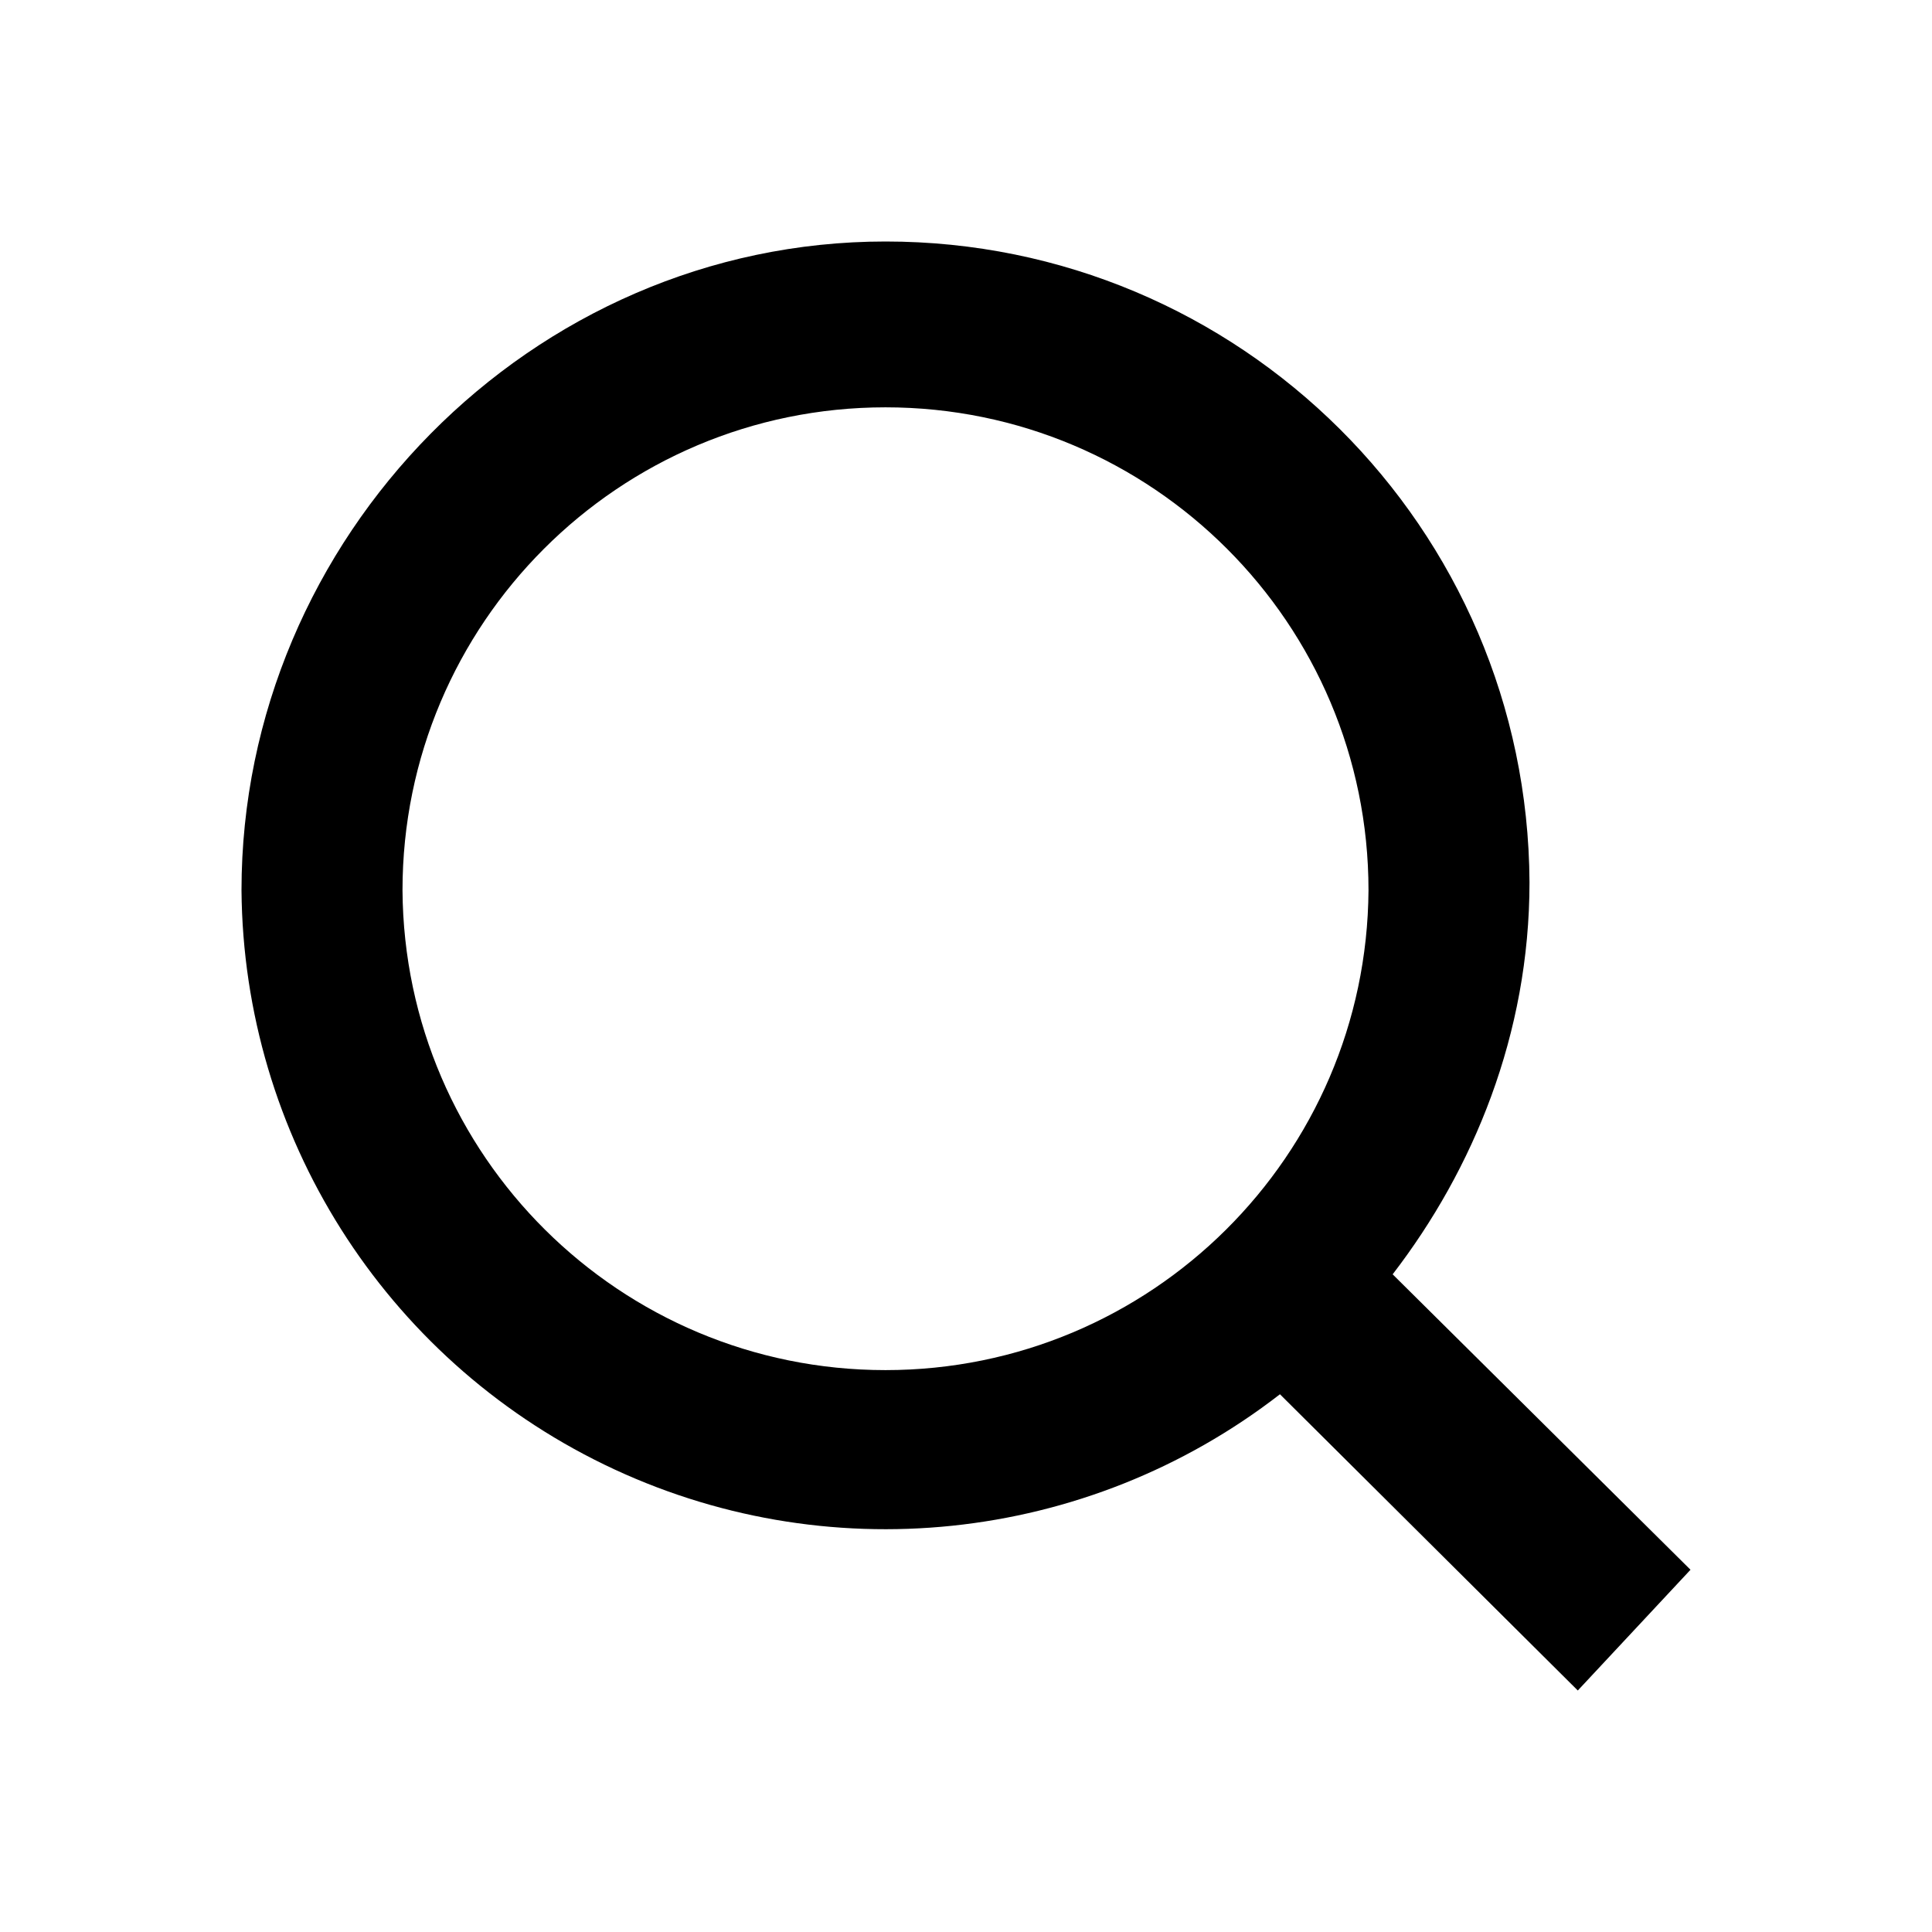
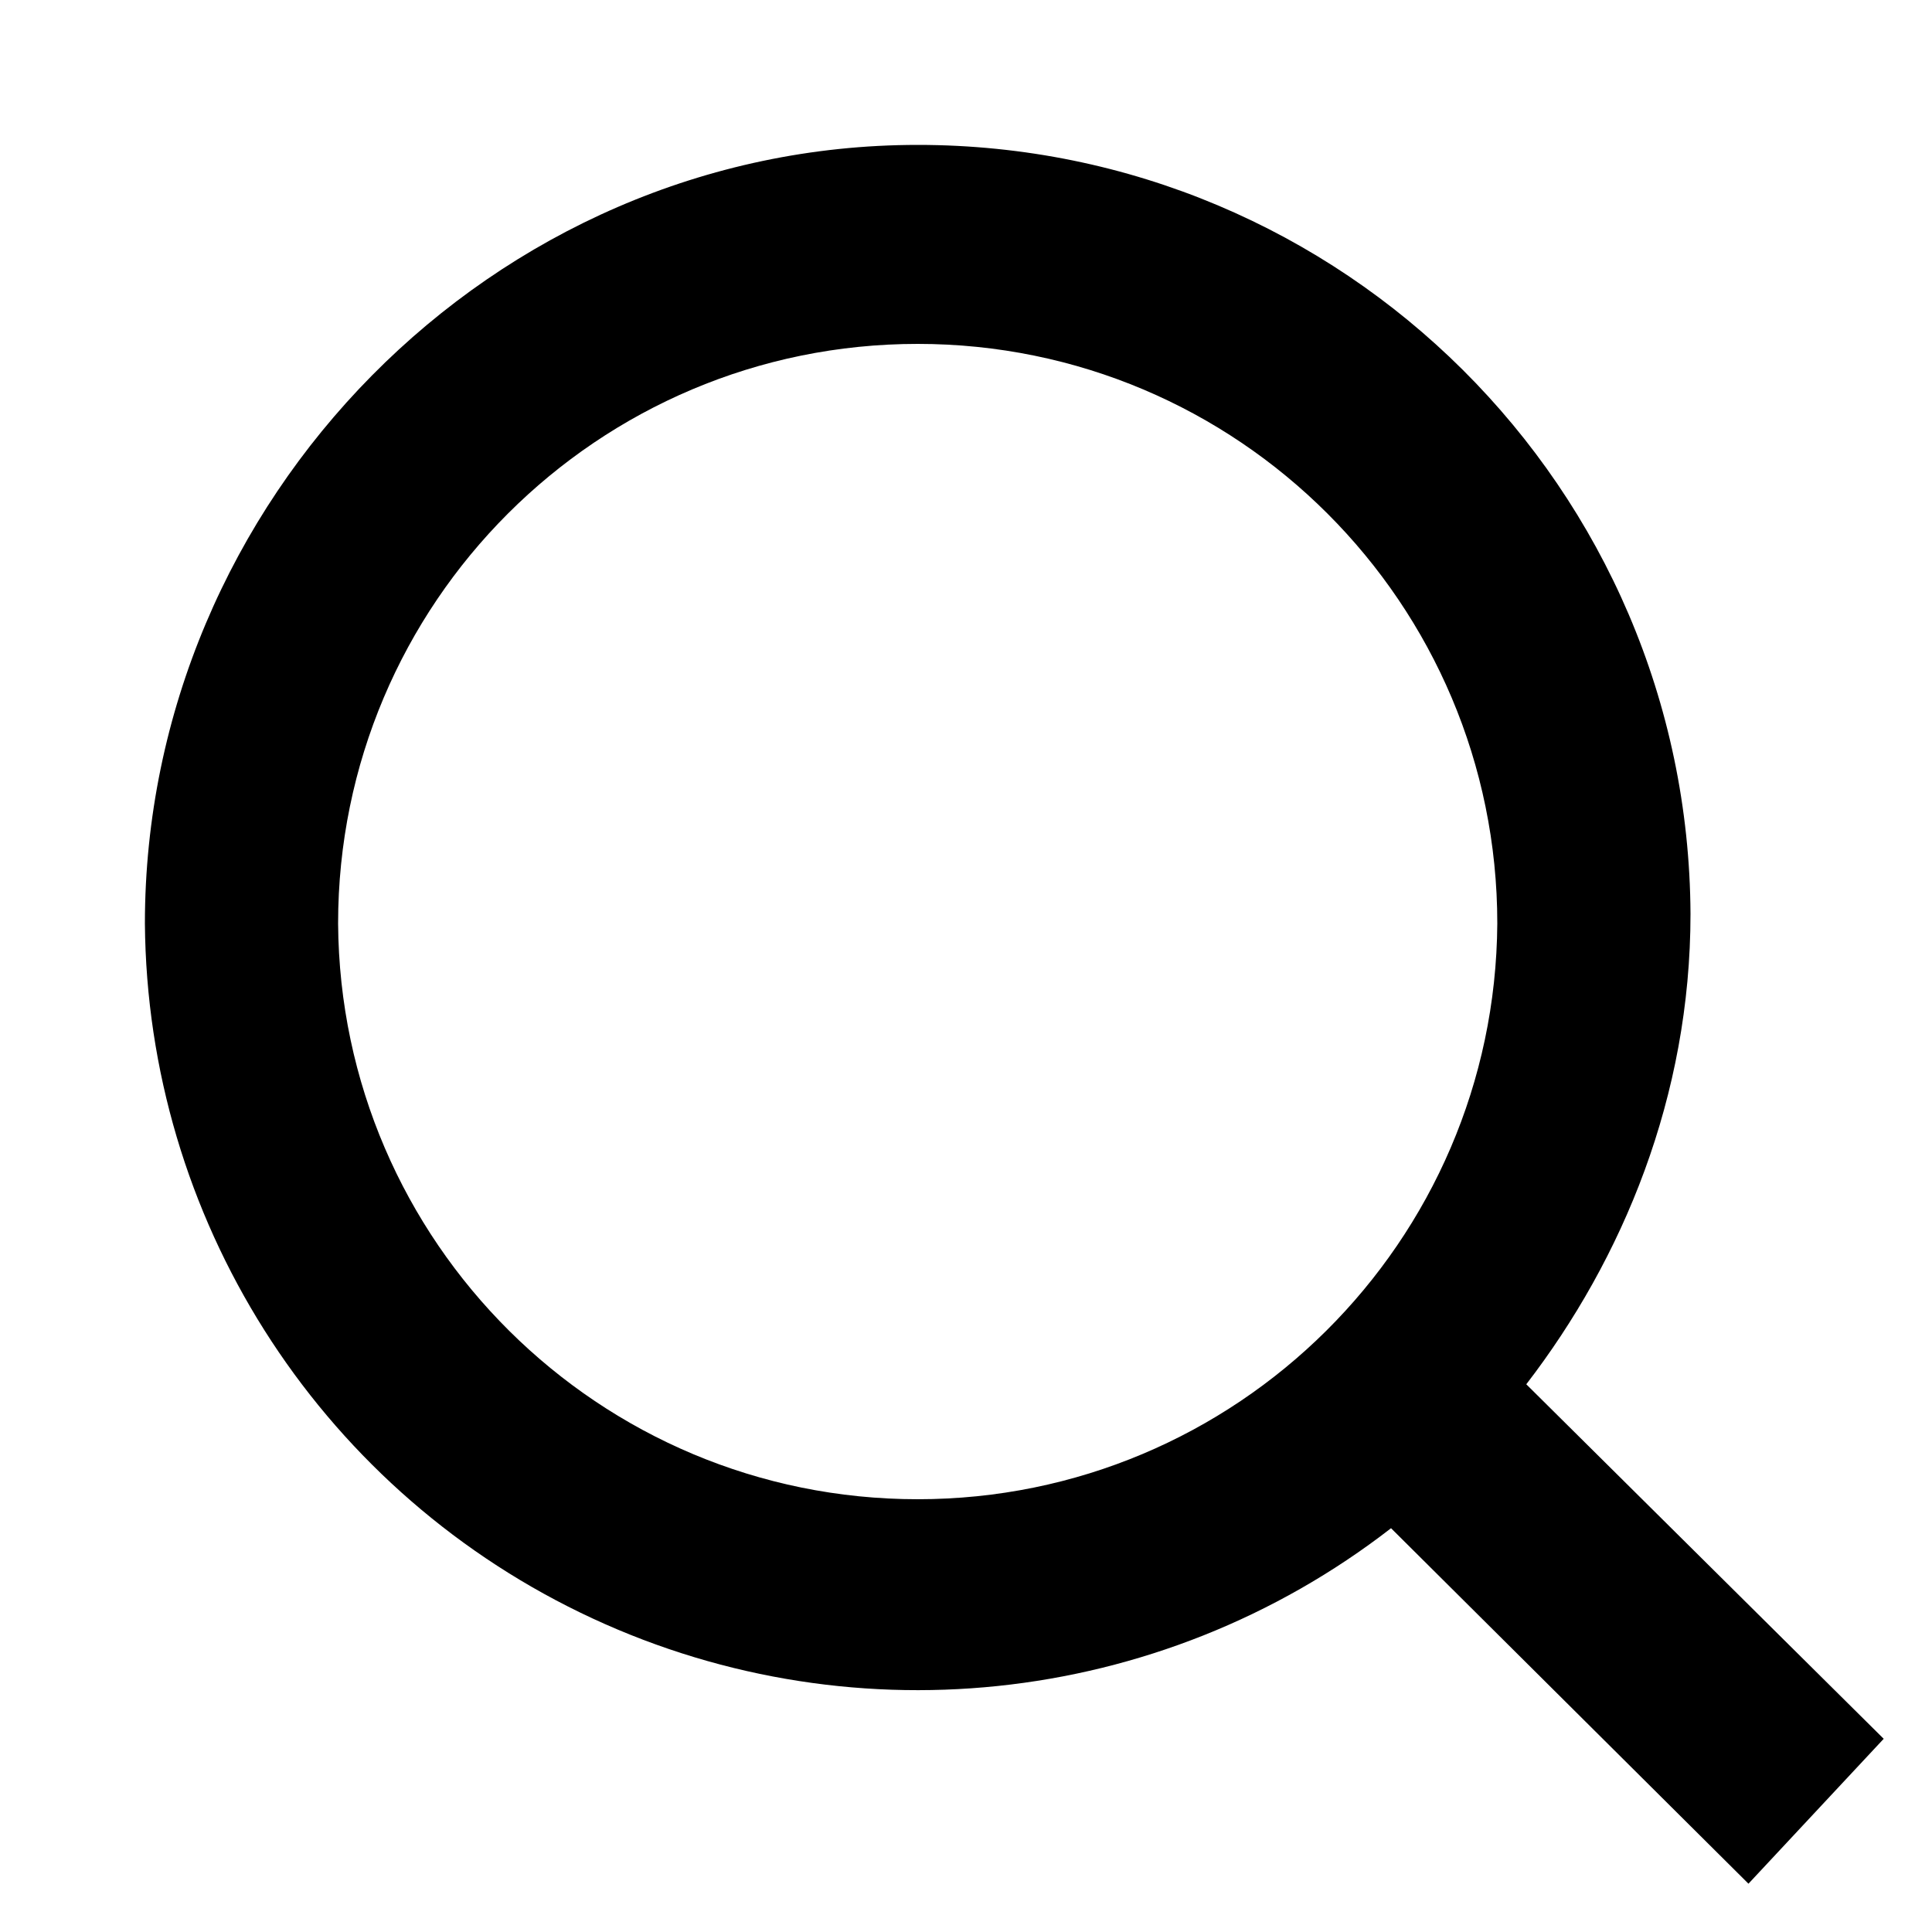
- <svg xmlns="http://www.w3.org/2000/svg" width="24" height="24" fill="none">
-   <path d="m21 19.5-3.7-3.67c1-1.3 1.7-2.98 1.7-4.87A8 8 0 0 0 11 3c-4.4 0-8 3.68-8 8.06a8 8 0 0 0 12.9 6.26L19.6 21l1.4-1.5Zm-10-2.48a6 6 0 0 1-6-5.96 6 6 0 0 1 12 0 6 6 0 0 1-6 5.96Z" fill="#000" />
+ <svg xmlns="http://www.w3.org/2000/svg" width="20" height="20" fill="none">
+   <path d="m19.5 18-3.7-3.67c1-1.3 1.7-2.98 1.7-4.87a8 8 0 0 0-8-7.96c-4.4 0-8 3.68-8 8.06a8 8 0 0 0 12.9 6.26l3.7 3.68 1.4-1.5Zm-10-2.48a6 6 0 0 1-6-5.96 6 6 0 0 1 12 0 6 6 0 0 1-6 5.96Z" fill="#000" />
</svg>
